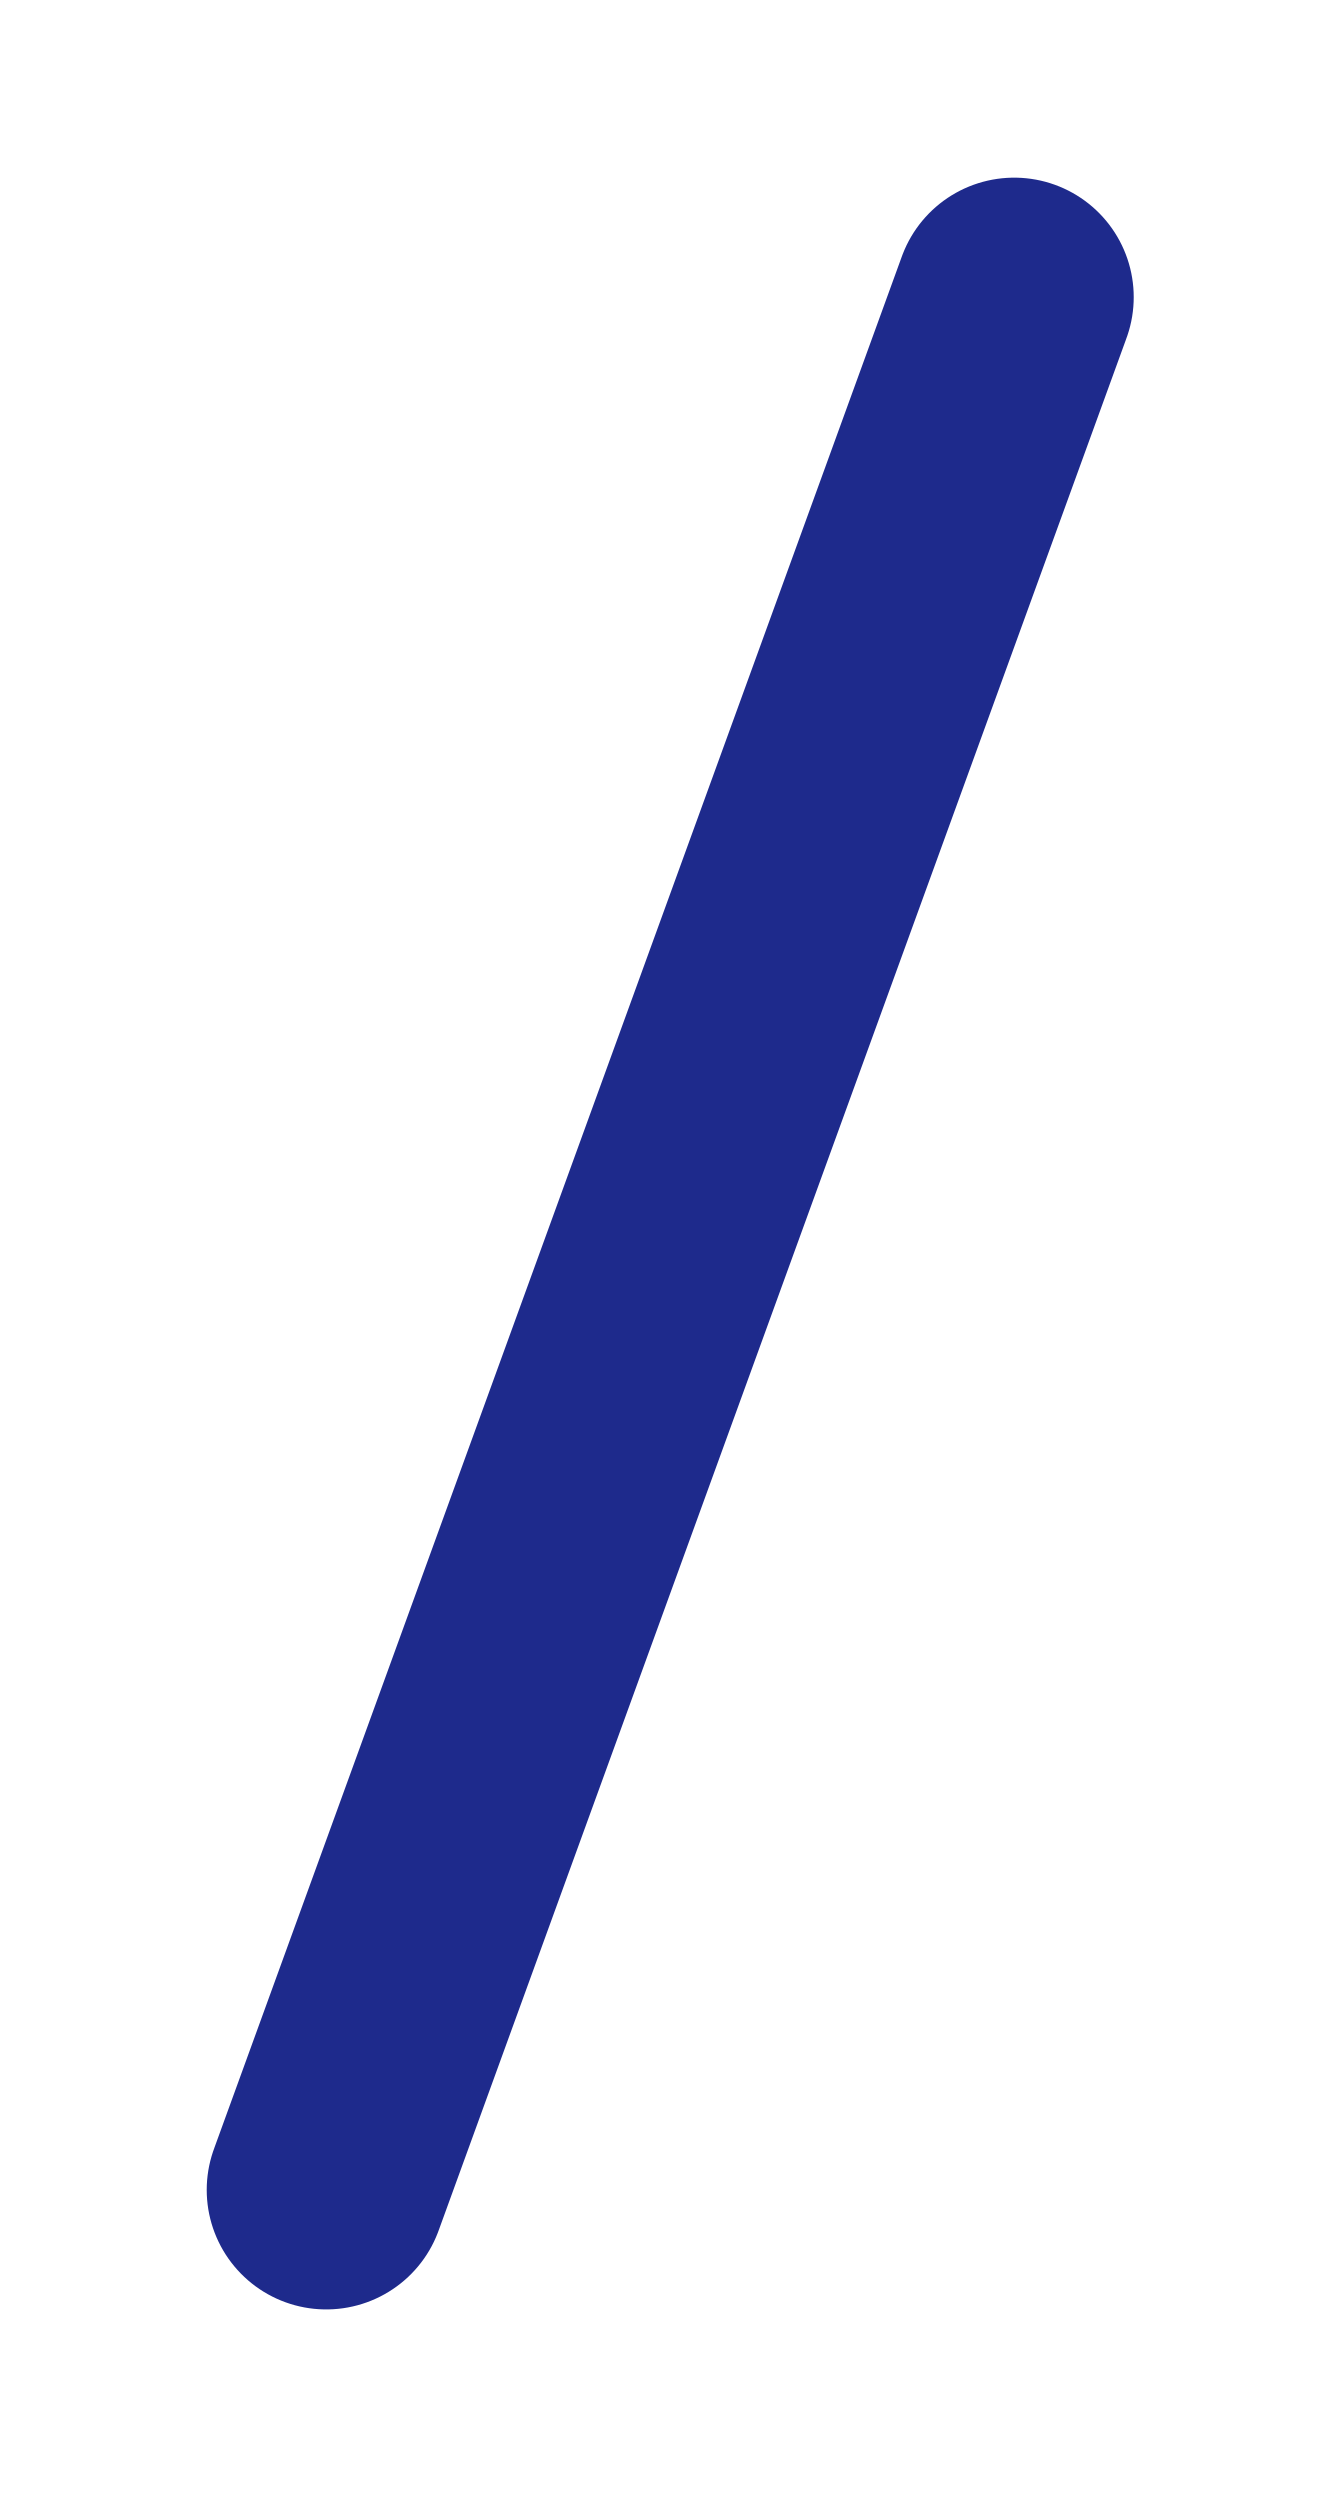
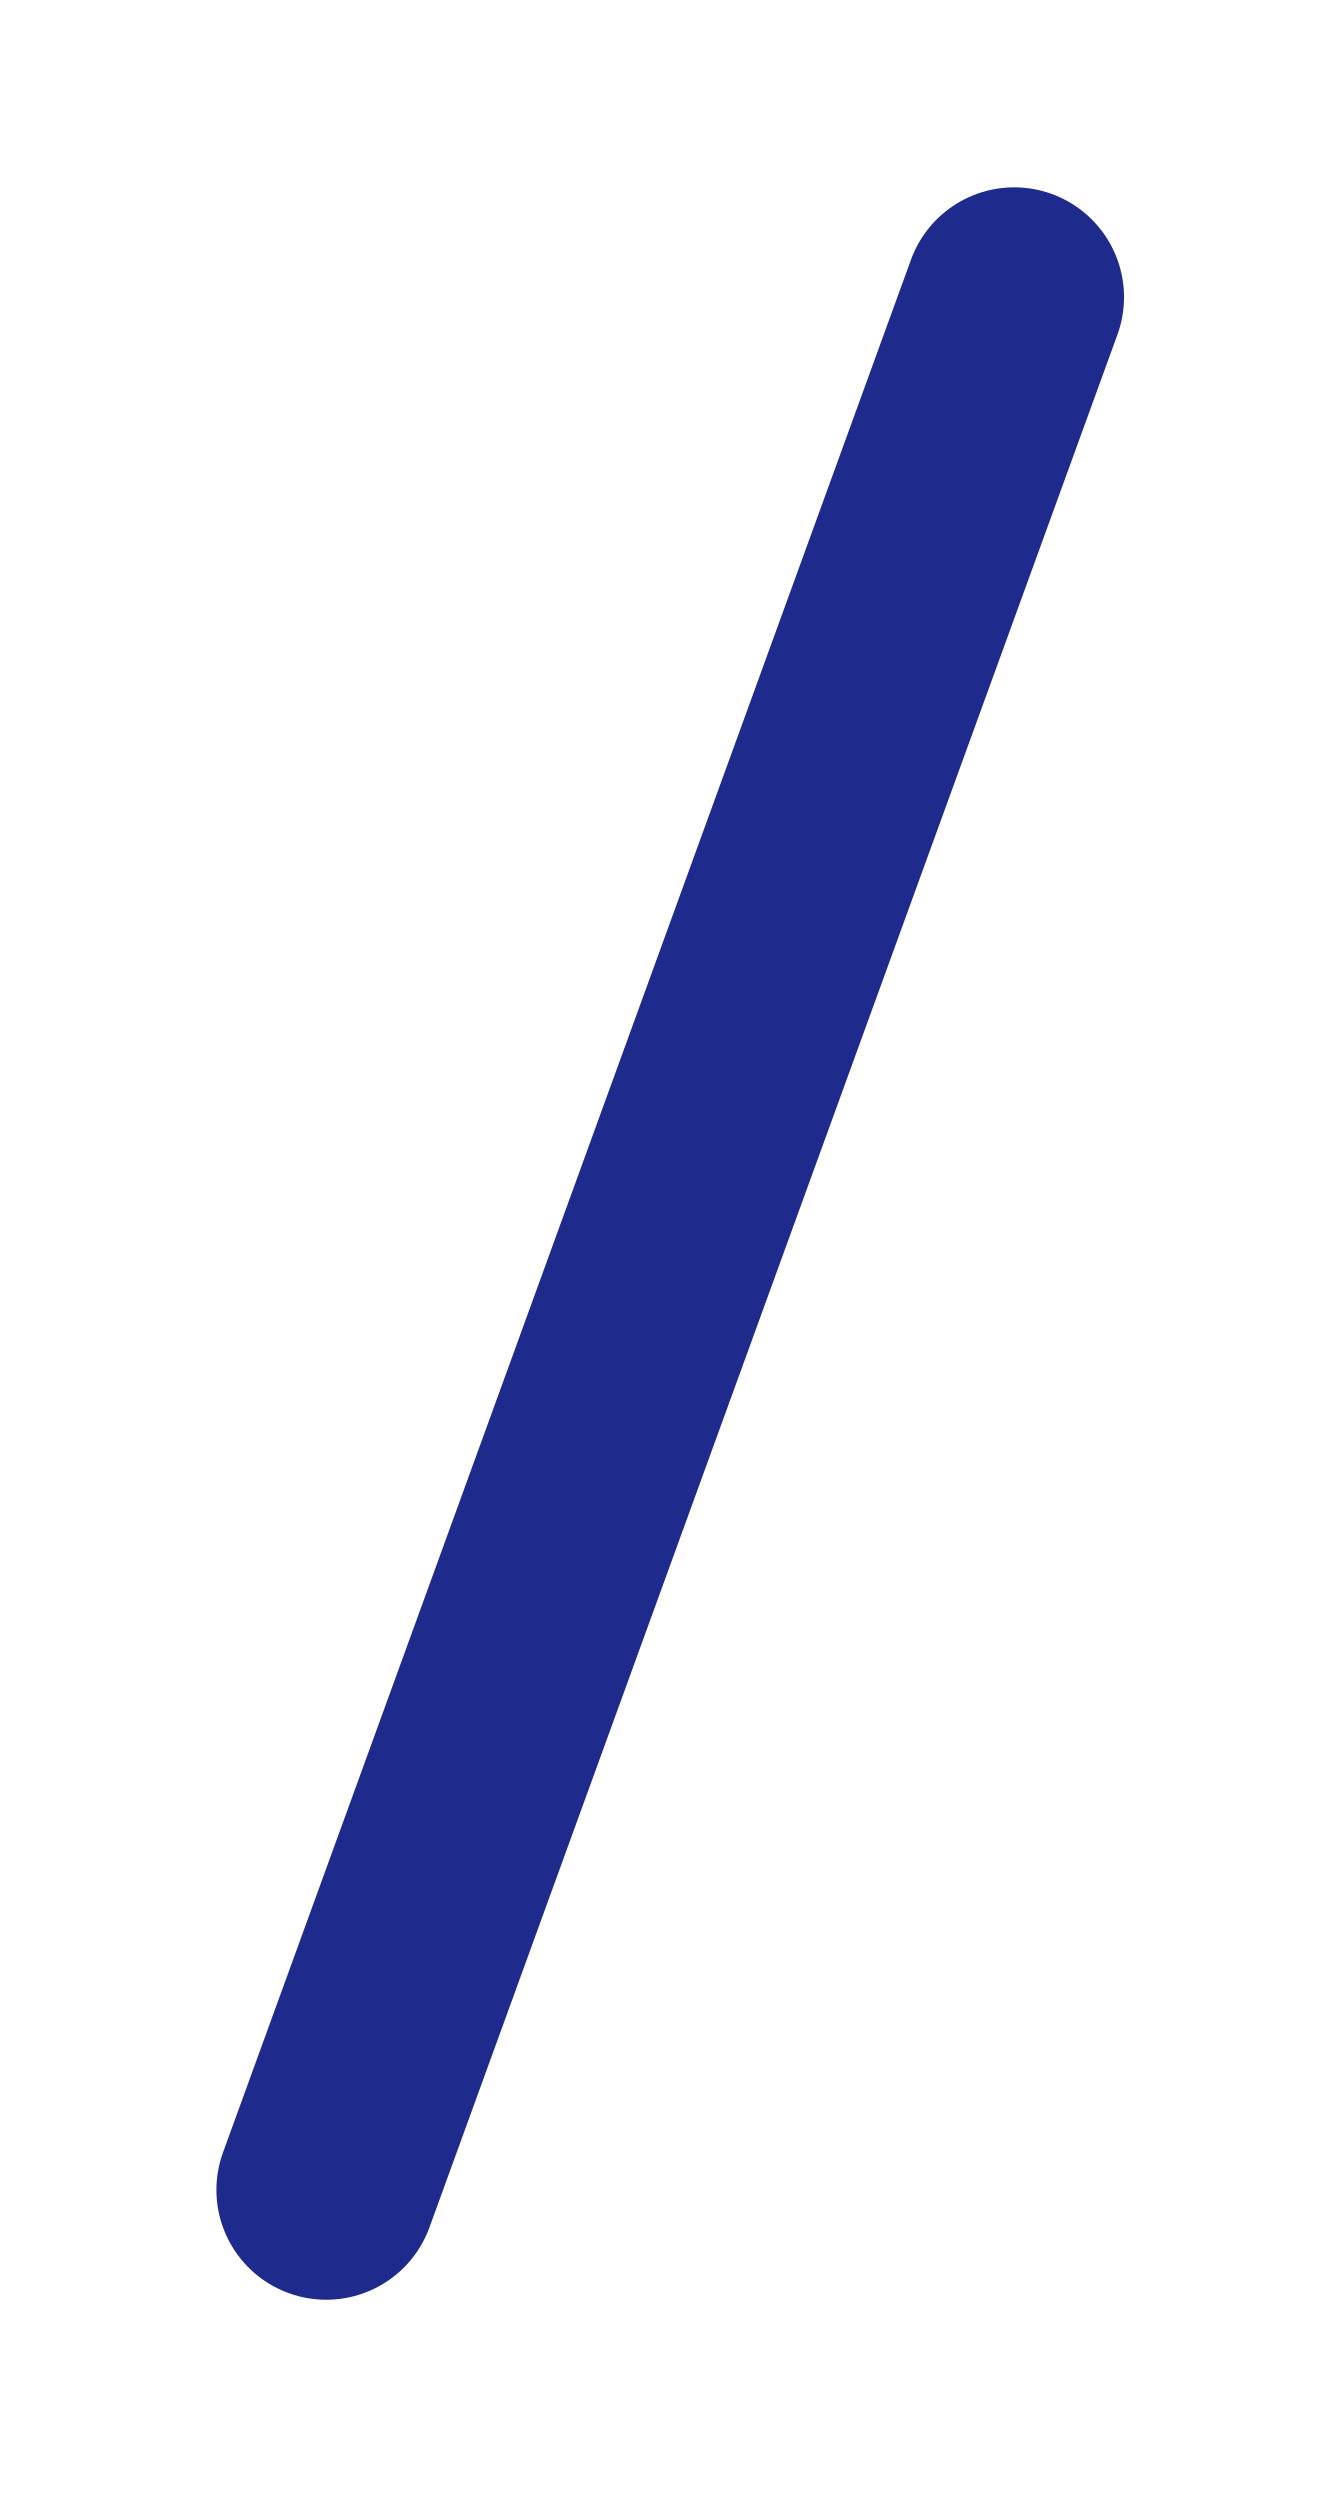
<svg xmlns="http://www.w3.org/2000/svg" viewBox="0 0 41.4 77.4" width="41.4" height="77.4">
-   <path d="M10.1 67.8L31.4 9.2" fill="none" stroke="#1E2A8C" stroke-width="7.4" stroke-linecap="round" stroke-linejoin="round" />
+   <path d="M10.1 67.8L31.4 9.2" fill="none" stroke="#1E2A8C" stroke-width="6.8" stroke-linecap="round" stroke-linejoin="round" />
</svg>
